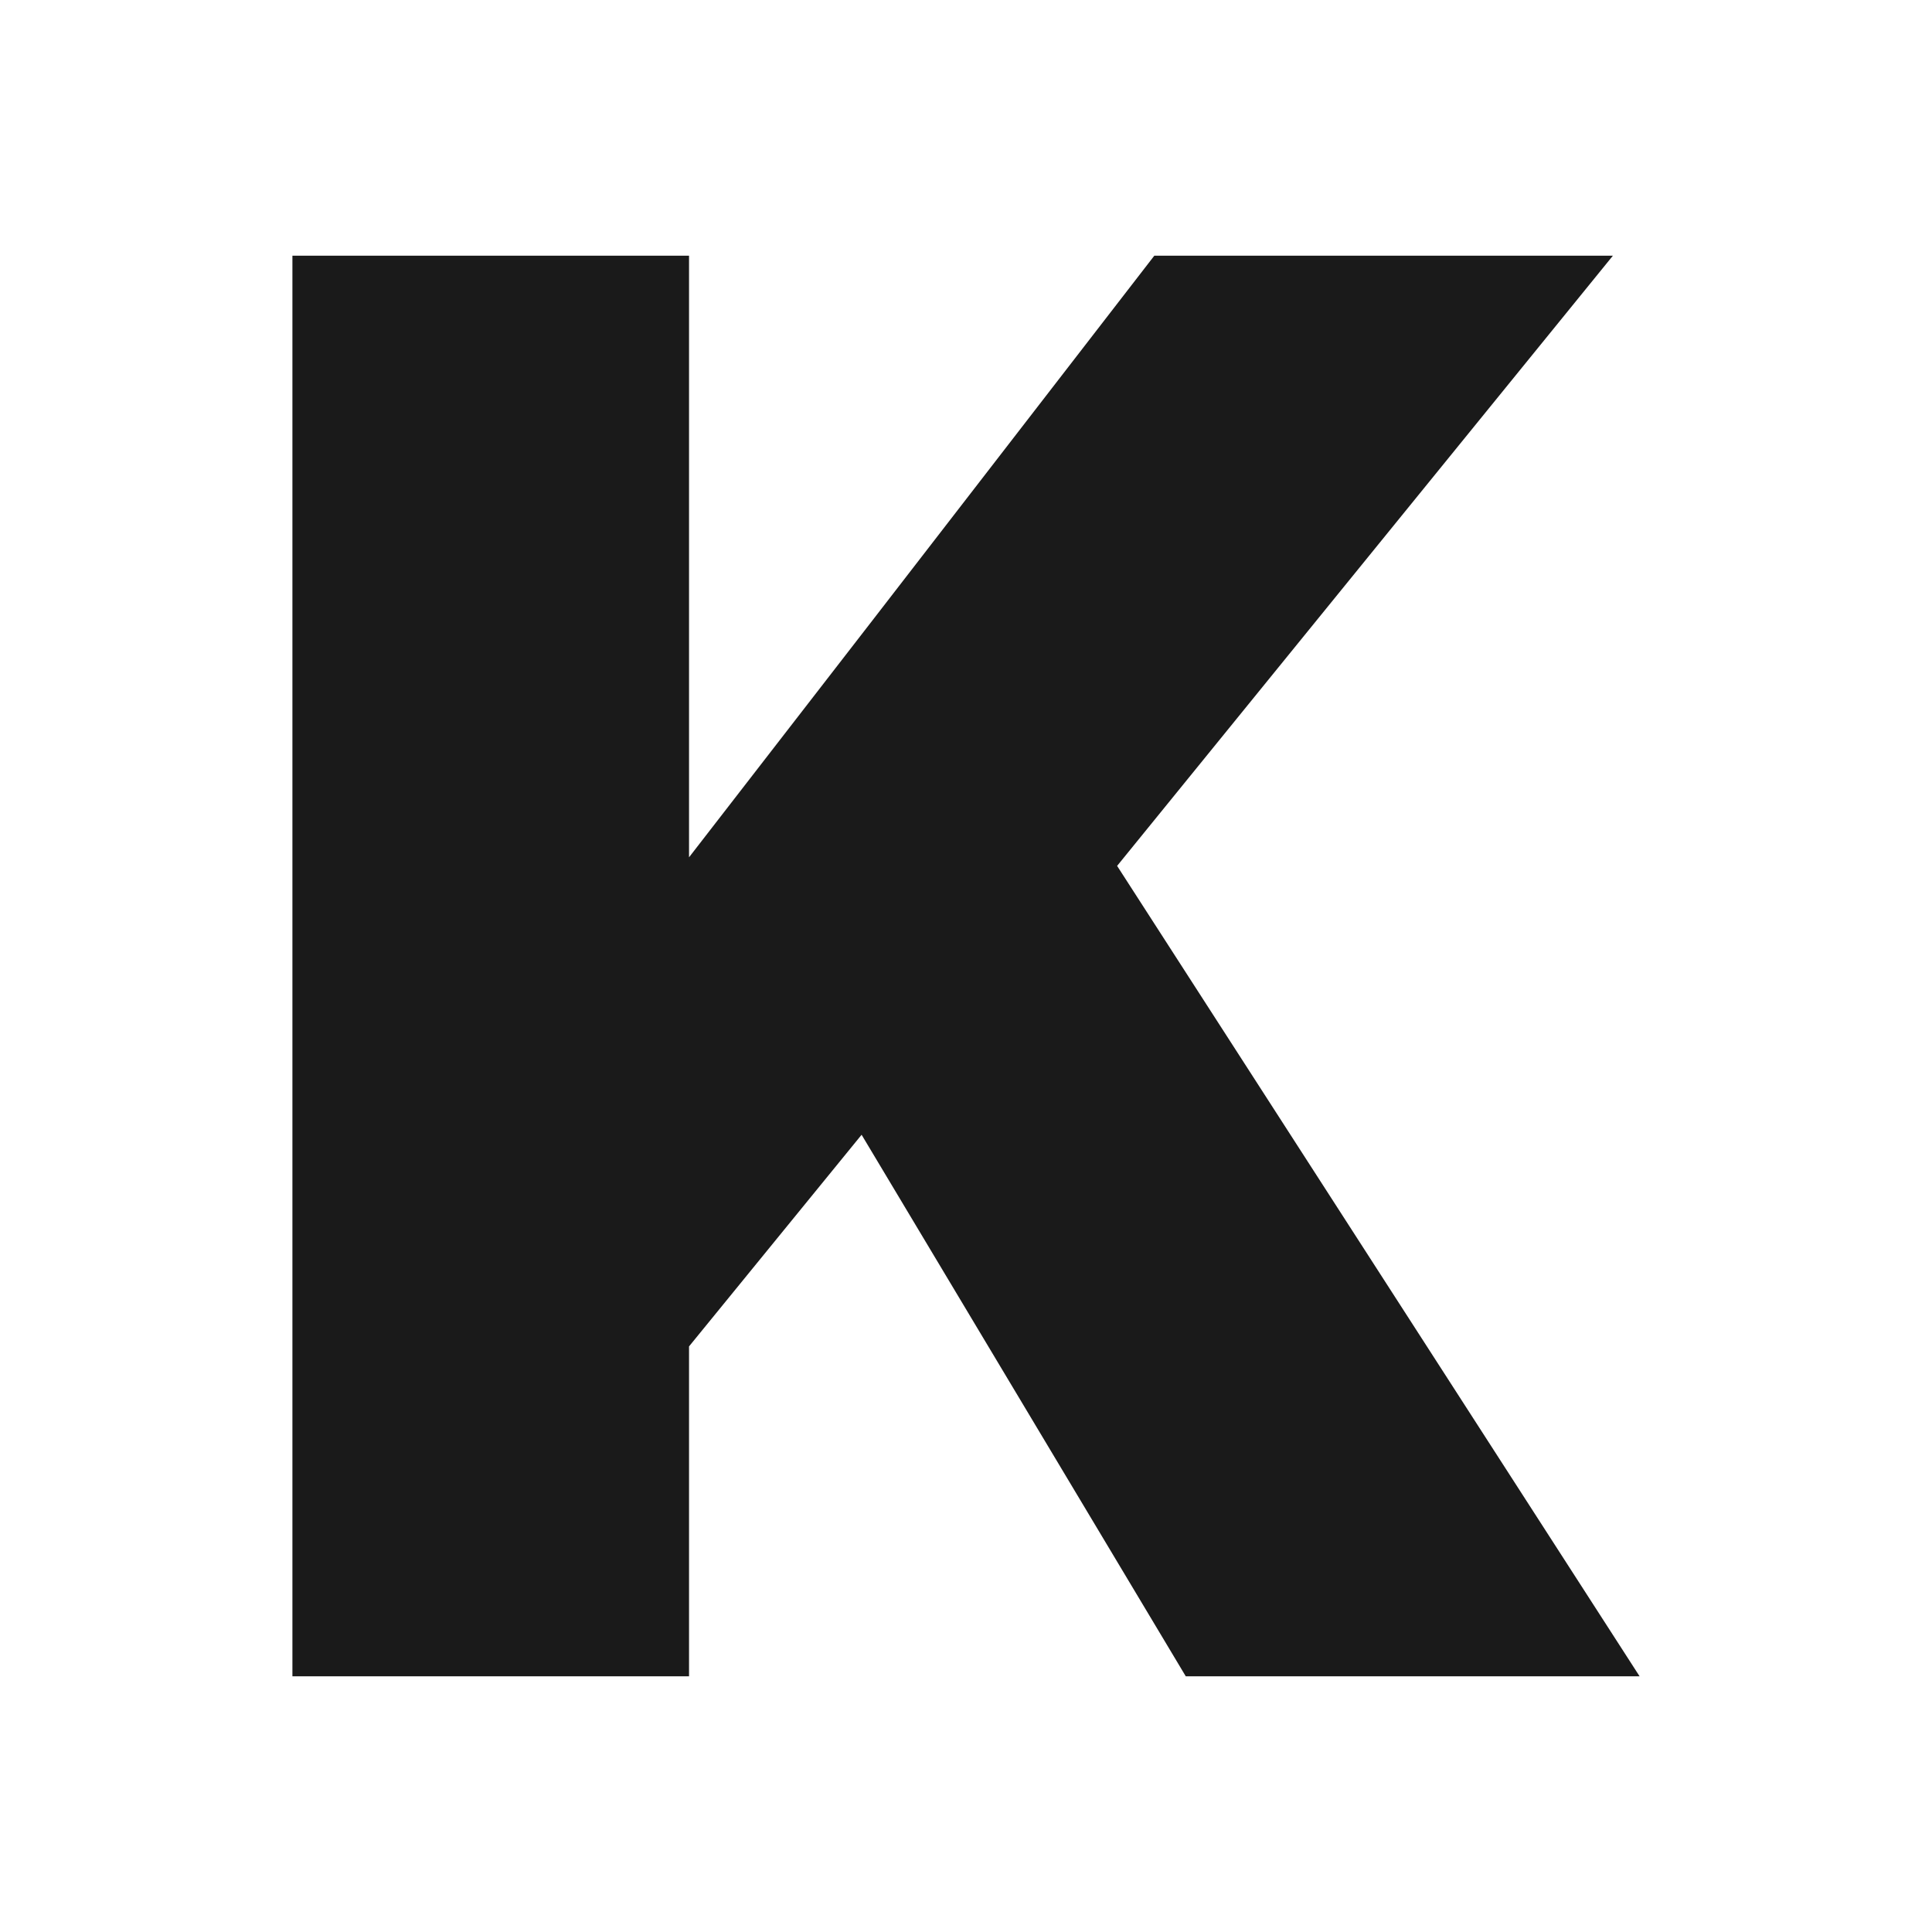
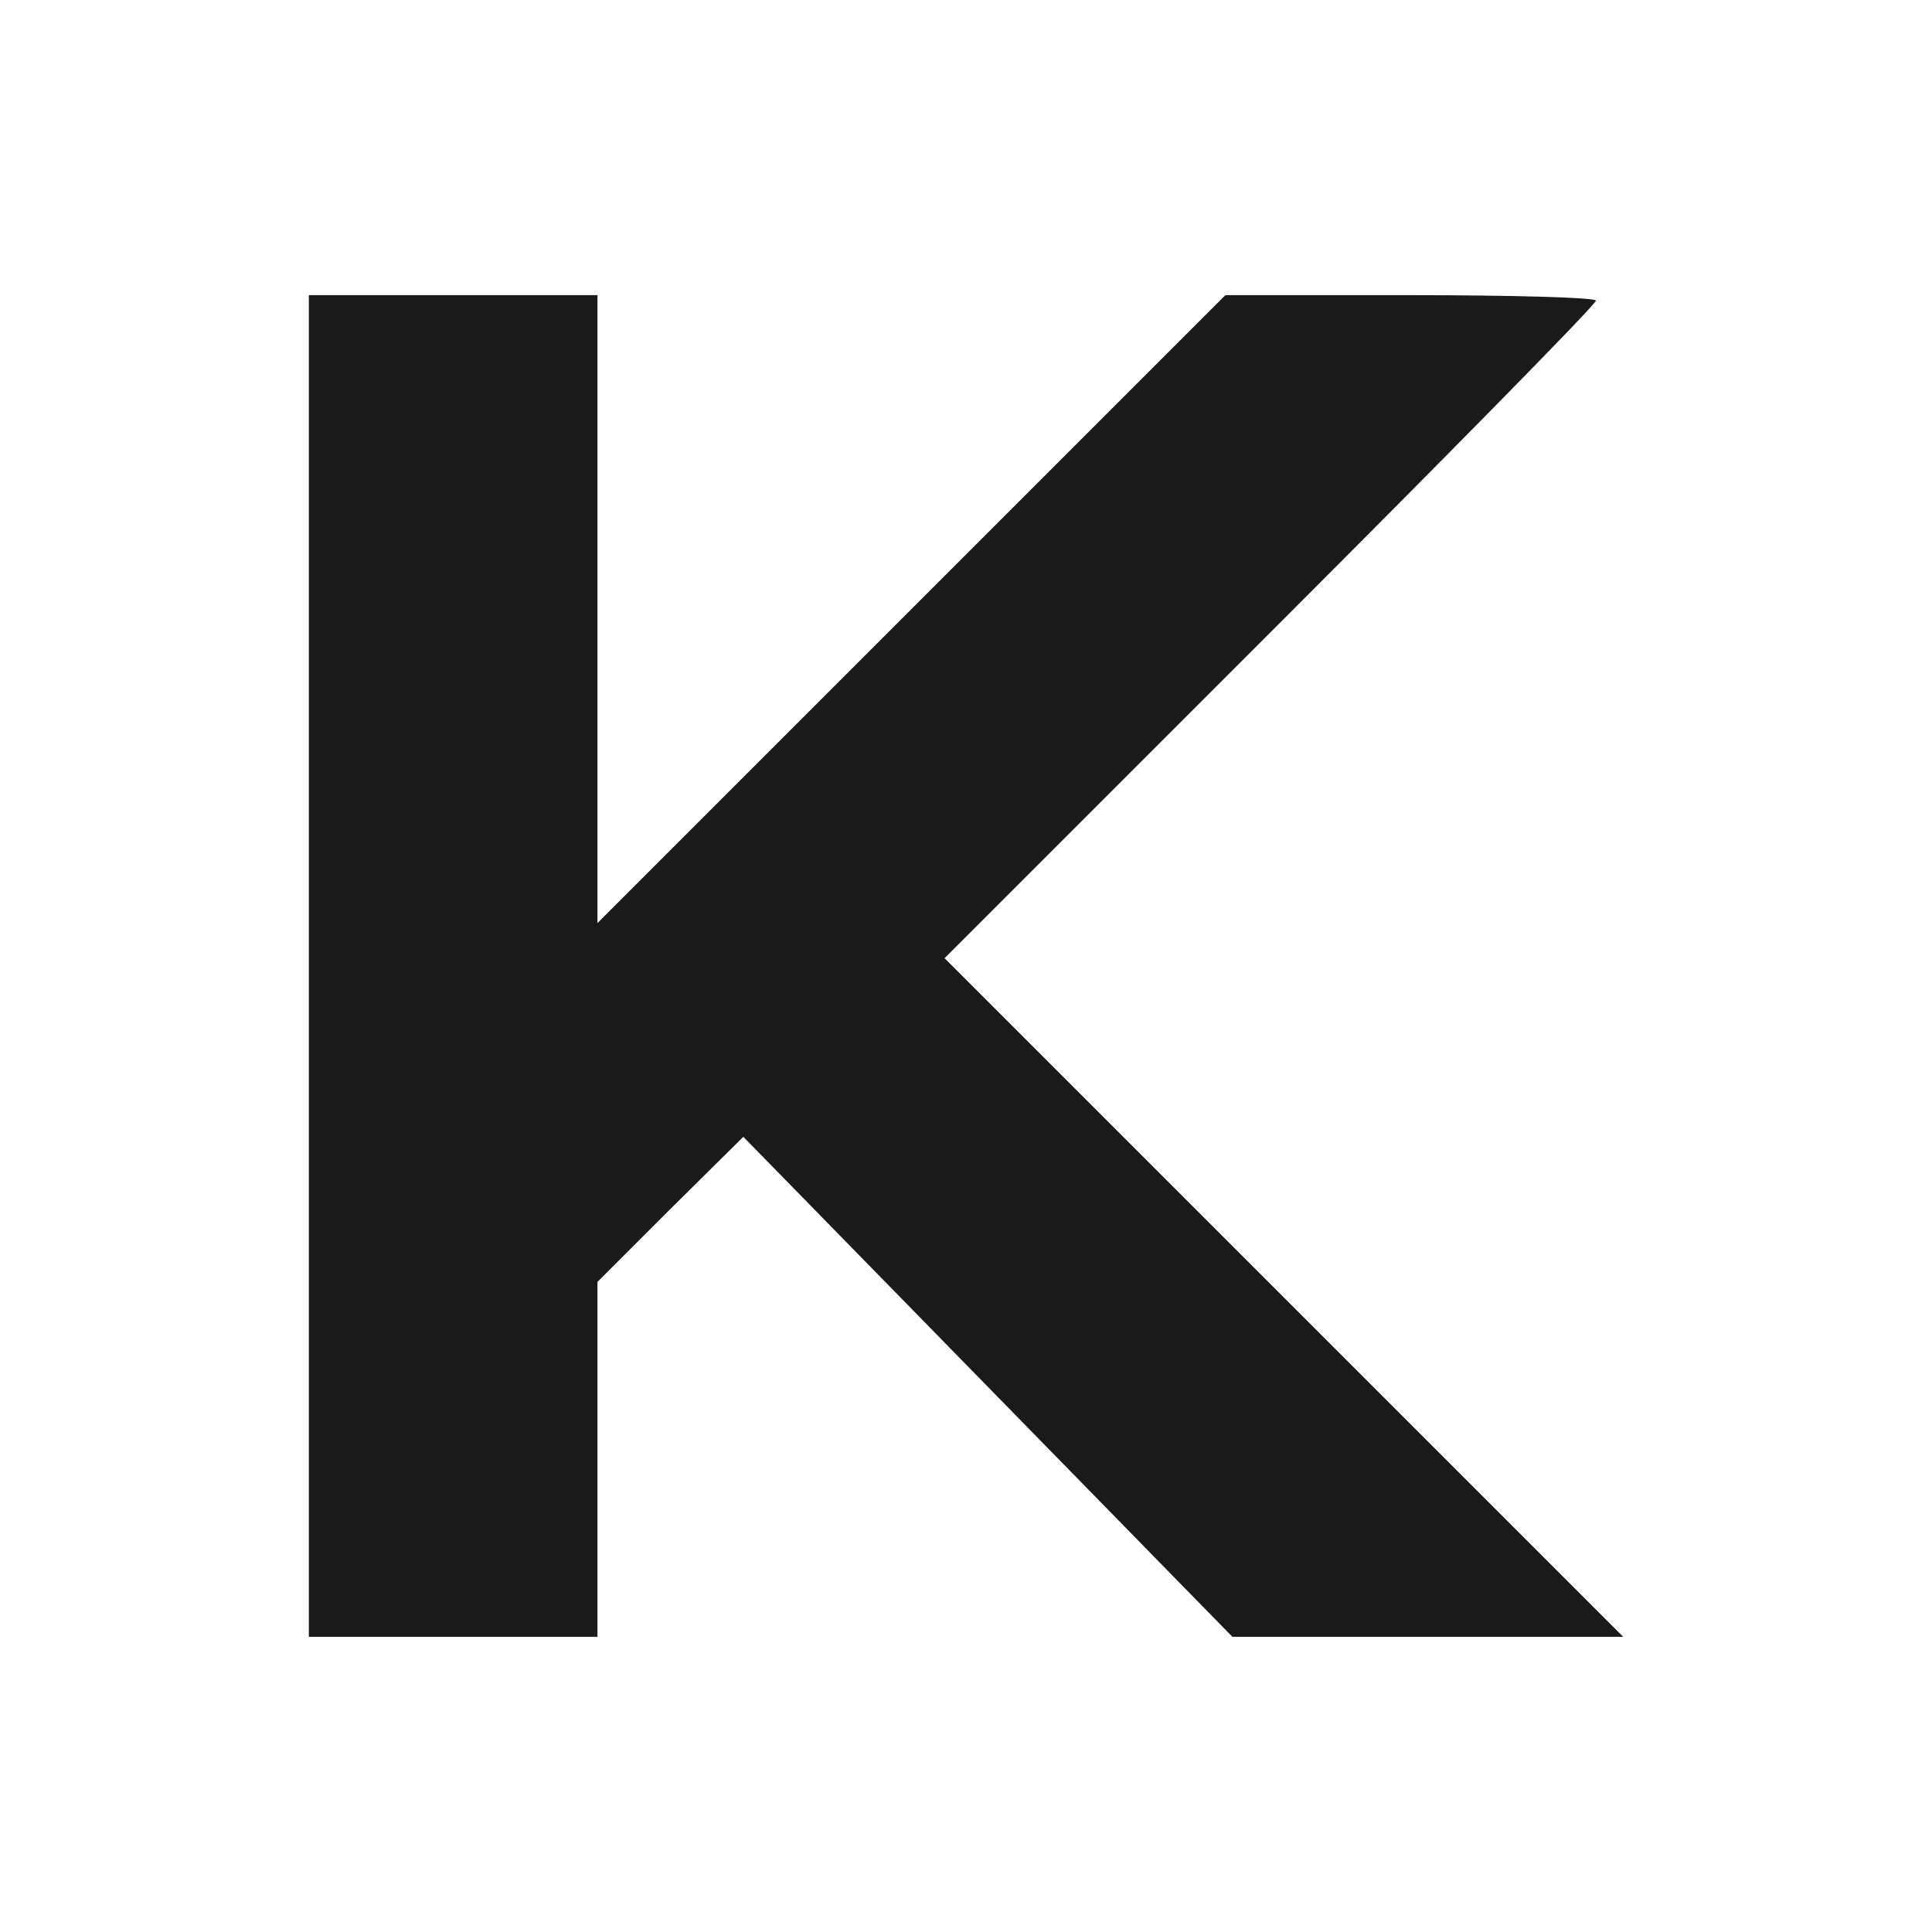
- <svg xmlns="http://www.w3.org/2000/svg" width="128" height="128" viewBox="0 0 2026.4 2026.4" role="img" aria-label="koel">
-   <g transform="translate(38.5 0)">
-     <path fill="#1A1A1A" d="M268.2 1758.2V268.2H684.2V899.2Q732.2 837.2 780.2 775.2Q828.2 713.2 876.2 651.2L1172.2 268.2H1653.2L1133.2 908.2L1681.2 1758.2H1205.2L865.2 1190.2L684.2 1412.2V1758.2Z" />
+ <svg xmlns="http://www.w3.org/2000/svg" width="128" height="128" viewBox="-39.594 -37.84 247.68 247.68" role="img" aria-label="koel">
+   <g transform="translate(-10,182) scale(0.1,-0.1)" fill="#1A1A1A" stroke="none">
+     <path d="M100 960 l0 -860 185 0 185 0 0 228 0 227 93 93 94 93 313 -320 314 -321 250 0 251 0 -435 435 -435 435 418 418 c229 229 417 420 417 425 0 4 -107 7 -237 7 l-238 0 -402 -402 -403 -403 0 403 0 402 -185 0 -185 0 0 -860z" />
  </g>
</svg>
